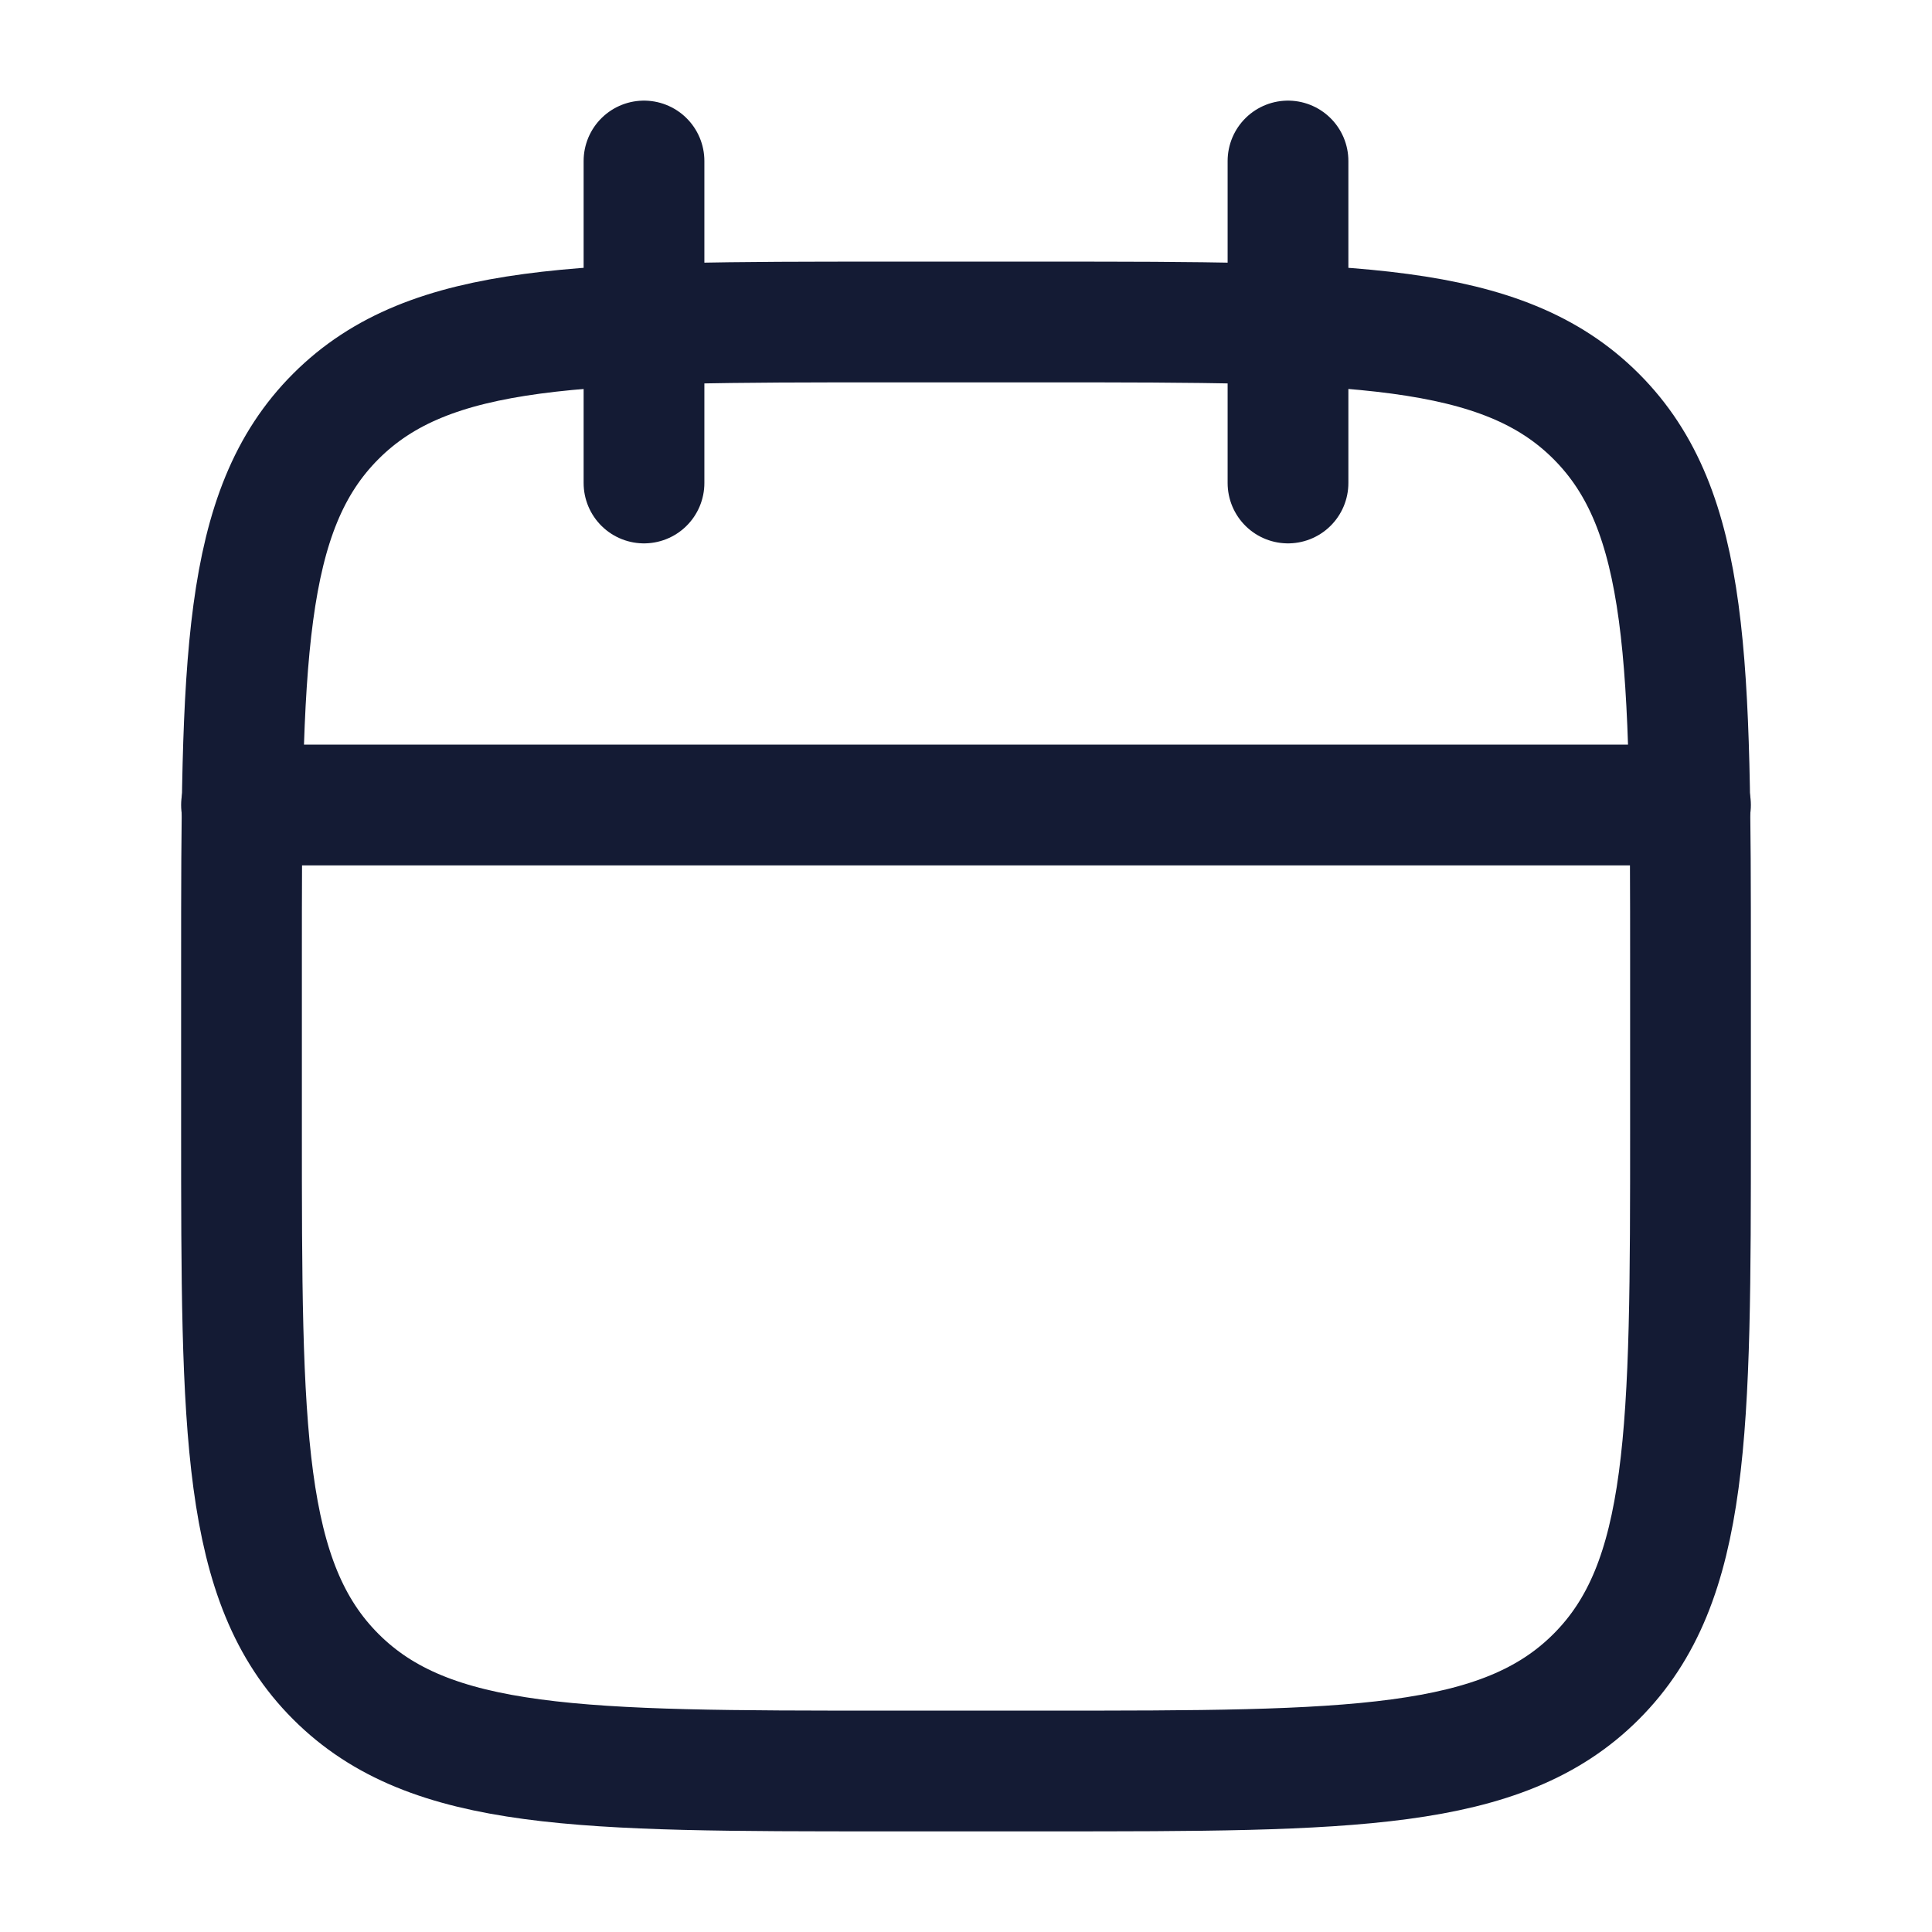
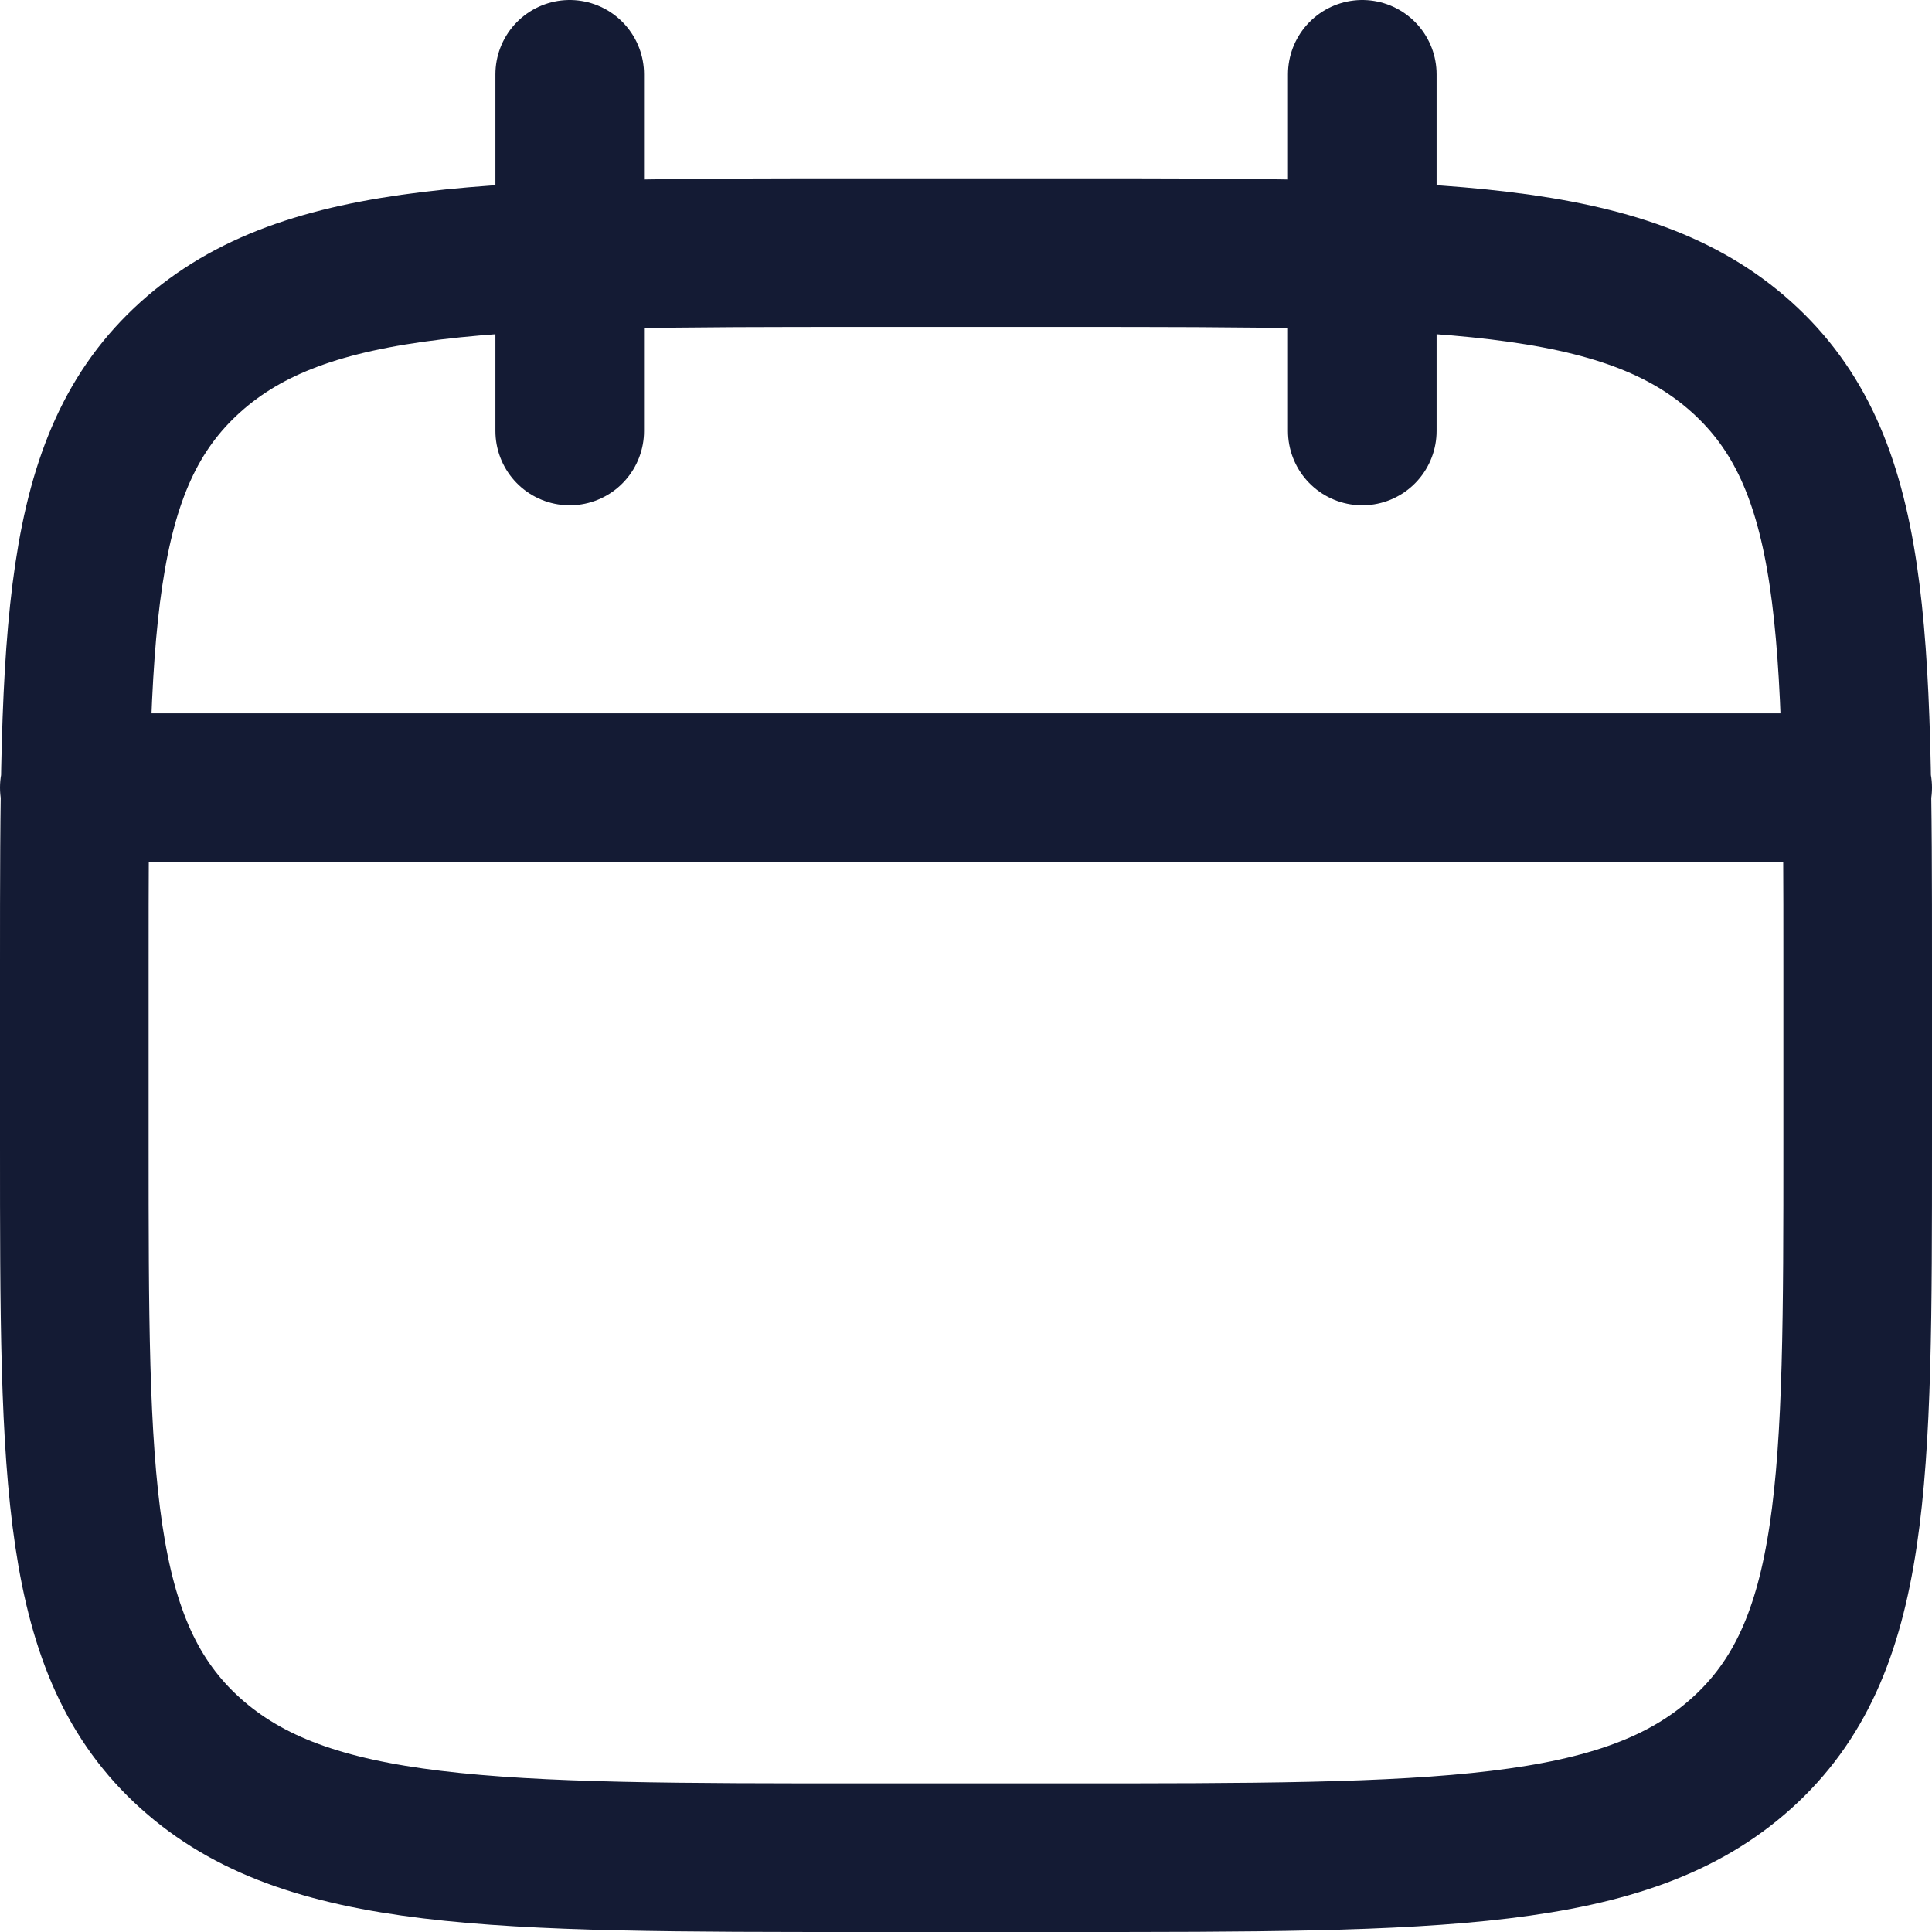
- <svg xmlns="http://www.w3.org/2000/svg" viewBox="0 0 24 24" width="32" height="32" color="#141b34" fill="none">
-   <path d="M16 2V6M8 2V6" stroke="#141b34" stroke-width="1.5" stroke-linecap="round" stroke-linejoin="round" />
-   <path d="M13 4H11C7.229 4 5.343 4 4.172 5.172C3 6.343 3 8.229 3 12V14C3 17.771 3 19.657 4.172 20.828C5.343 22 7.229 22 11 22H13C16.771 22 18.657 22 19.828 20.828C21 19.657 21 17.771 21 14V12C21 8.229 21 6.343 19.828 5.172C18.657 4 16.771 4 13 4Z" stroke="#141b34" stroke-width="1.5" stroke-linecap="round" stroke-linejoin="round" />
-   <path d="M3 10H21" stroke="#141b34" stroke-width="1.5" stroke-linecap="round" stroke-linejoin="round" />
+ <svg xmlns="http://www.w3.org/2000/svg" width="26" height="26" viewBox="0 0 26 26" fill="none">
+   <path d="M18.333 1V5.8M7.667 1V5.8M1 10.6H25M14.333 3.4H11.667C6.638 3.4 4.124 3.4 2.562 4.806C1 6.212 1 8.475 1 13V15.4C1 19.925 1 22.188 2.562 23.594C4.124 25 6.638 25 11.667 25H14.333C19.362 25 21.876 25 23.438 23.594C25 22.188 25 19.925 25 15.4V13C25 8.475 25 6.212 23.438 4.806C21.876 3.4 19.362 3.4 14.333 3.4Z" stroke="#141B34" stroke-width="2" stroke-linecap="round" stroke-linejoin="round" />
</svg>
